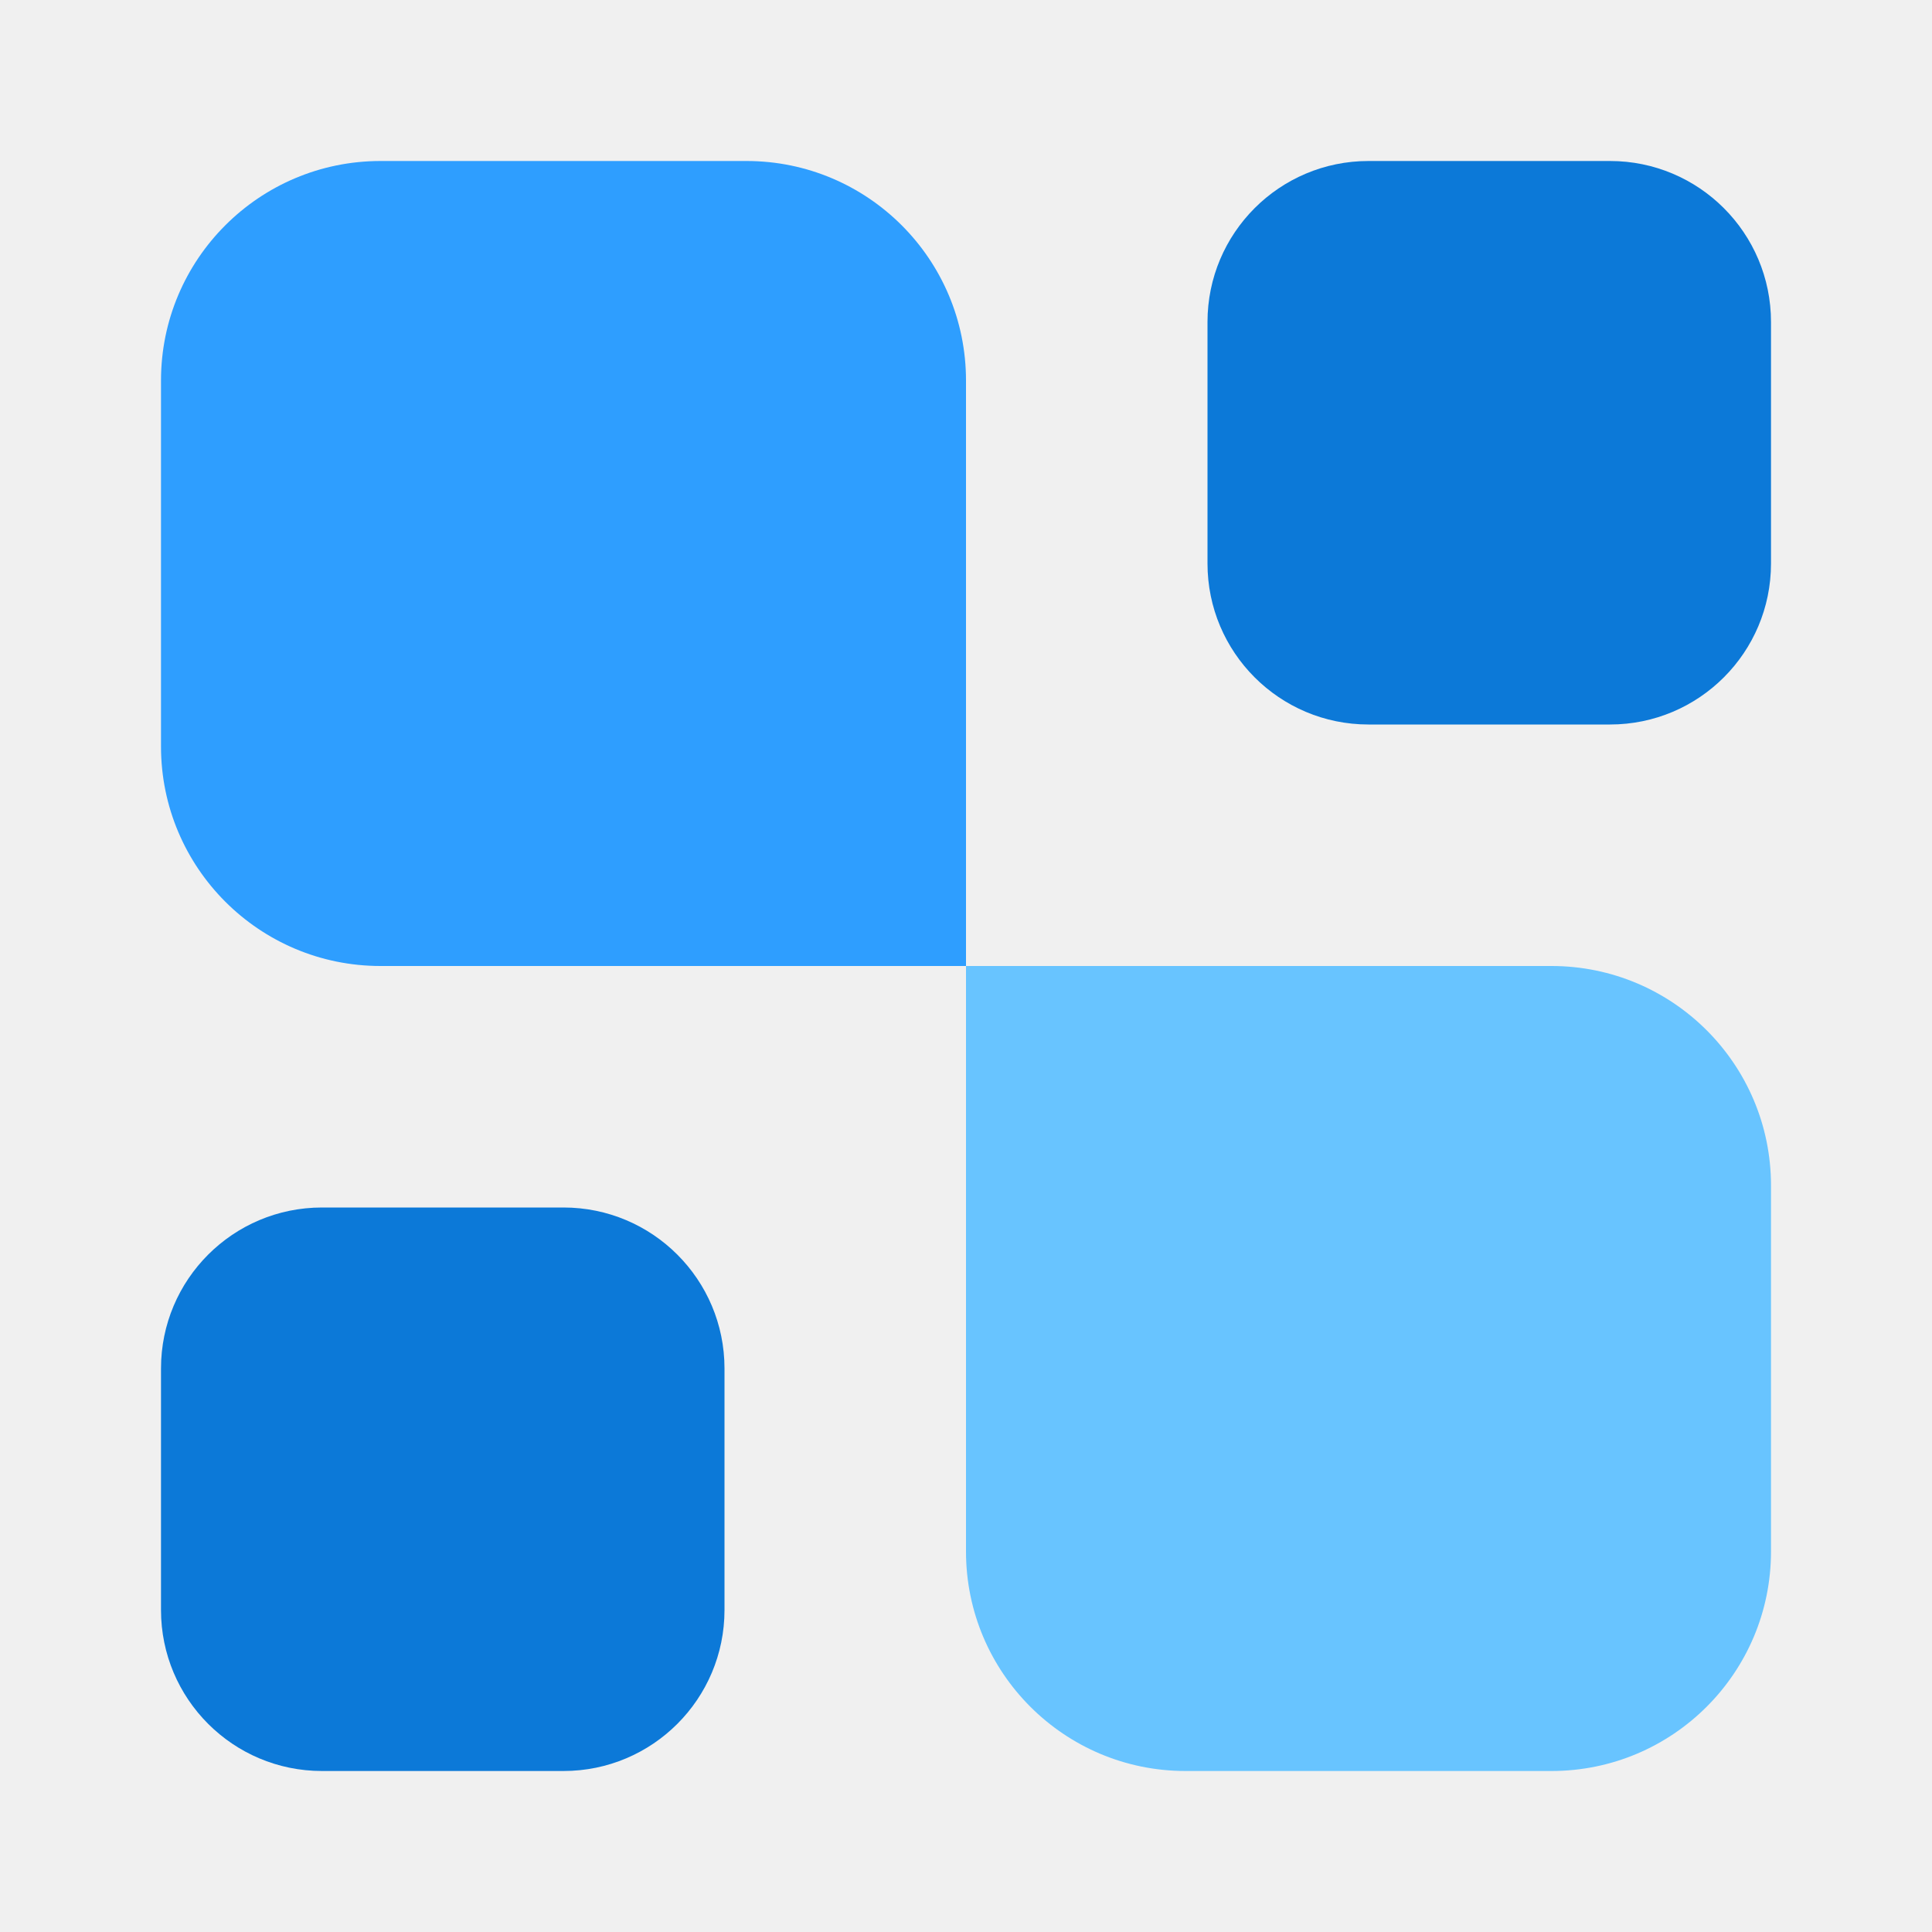
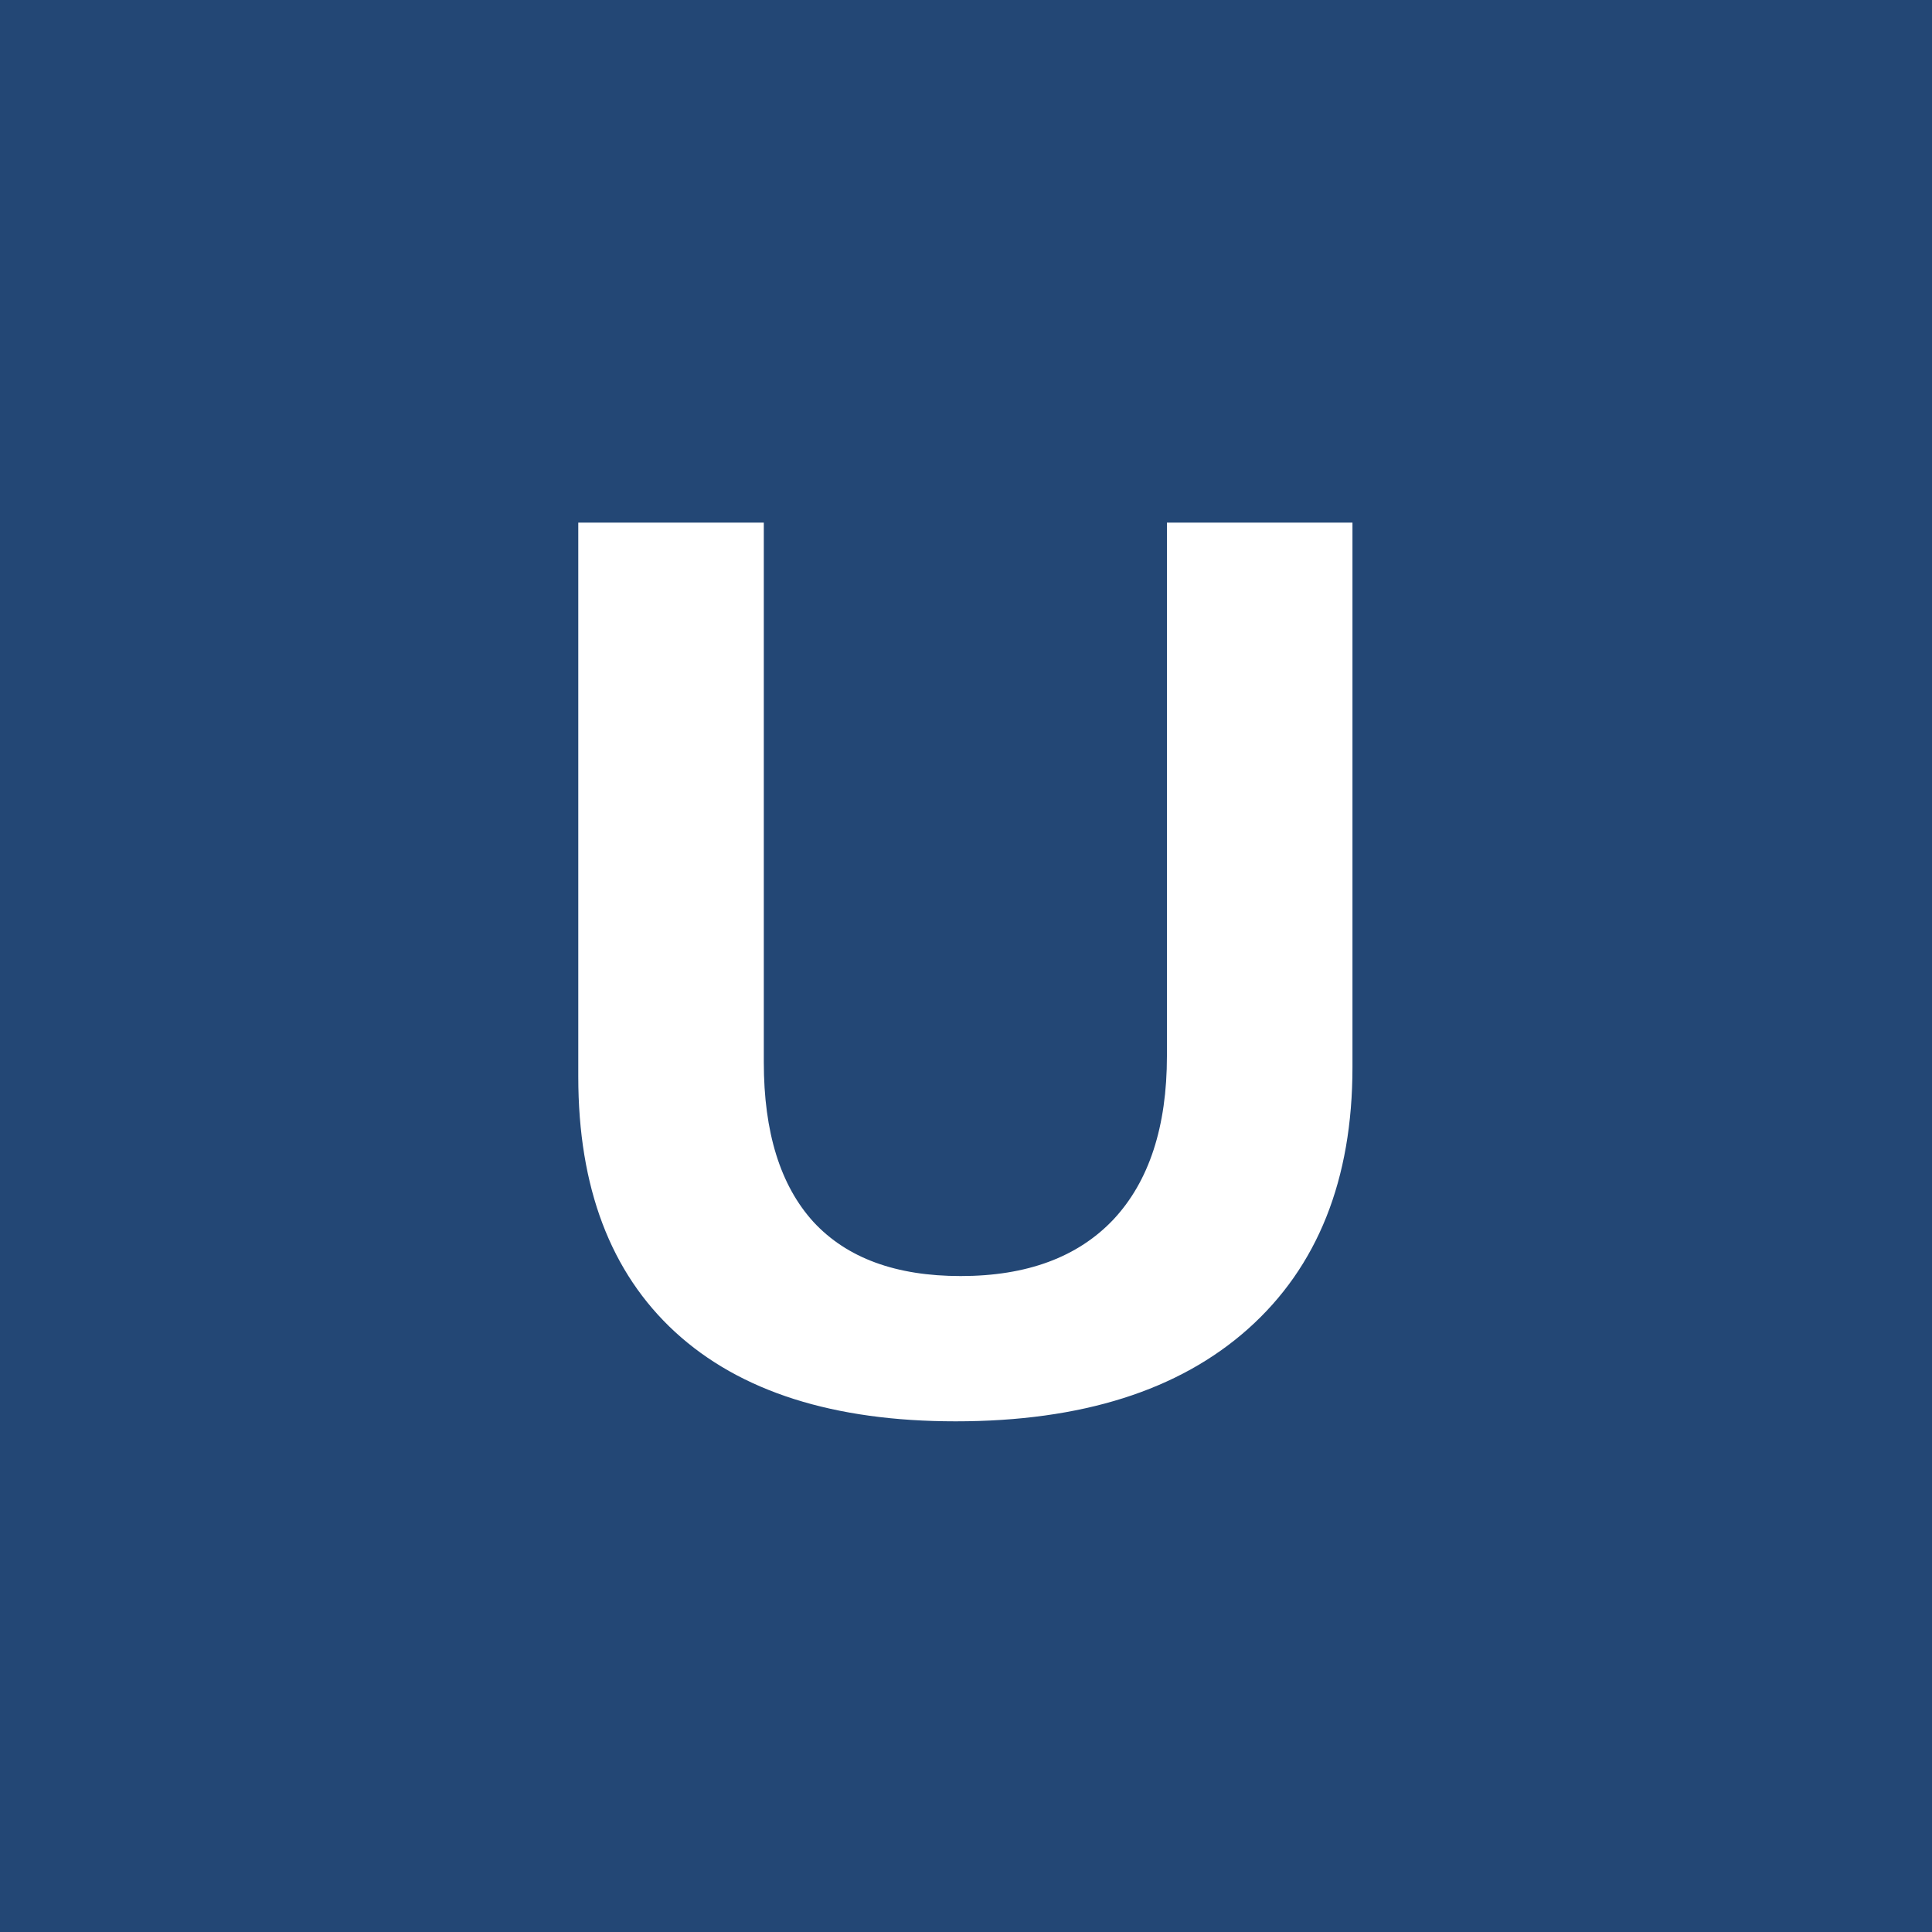
- <svg xmlns="http://www.w3.org/2000/svg" width="24" height="24" viewBox="0 0 24 24" fill="none">
-   <path d="M22 19.273C22 20.779 20.779 22 19.273 22H14.727C13.221 22 12 20.779 12 19.273V12H19.273C20.779 12 22 13.221 22 14.727V19.273Z" fill="#68C4FF" />
-   <path d="M20 2C21.105 2 22 2.895 22 4V7C22 8.105 21.105 9 20 9H17C15.895 9 15 8.105 15 7V4C15 2.895 15.895 2 17 2H20Z" fill="#0C79D8" />
-   <path d="M7 15C8.105 15 9 15.895 9 17V20C9 21.105 8.105 22 7 22H4C2.895 22 2 21.105 2 20V17C2 15.895 2.895 15 4 15H7Z" fill="#0C79D8" />
-   <path d="M12 12H4.727C3.221 12 2 10.779 2 9.273V4.727C2 3.221 3.221 2 4.727 2H9.273C10.779 2 12 3.221 12 4.727V12Z" fill="#2E9EFF" />
+ <svg xmlns="http://www.w3.org/2000/svg" width="48" height="48" viewBox="0 0 48 48">
+   <rect width="48" height="48" fill="#234775" />
+   <text x="24" y="35" text-anchor="middle" fill="white" font-family="Arial,sans-serif" font-weight="700" font-size="32">U</text>
</svg>
